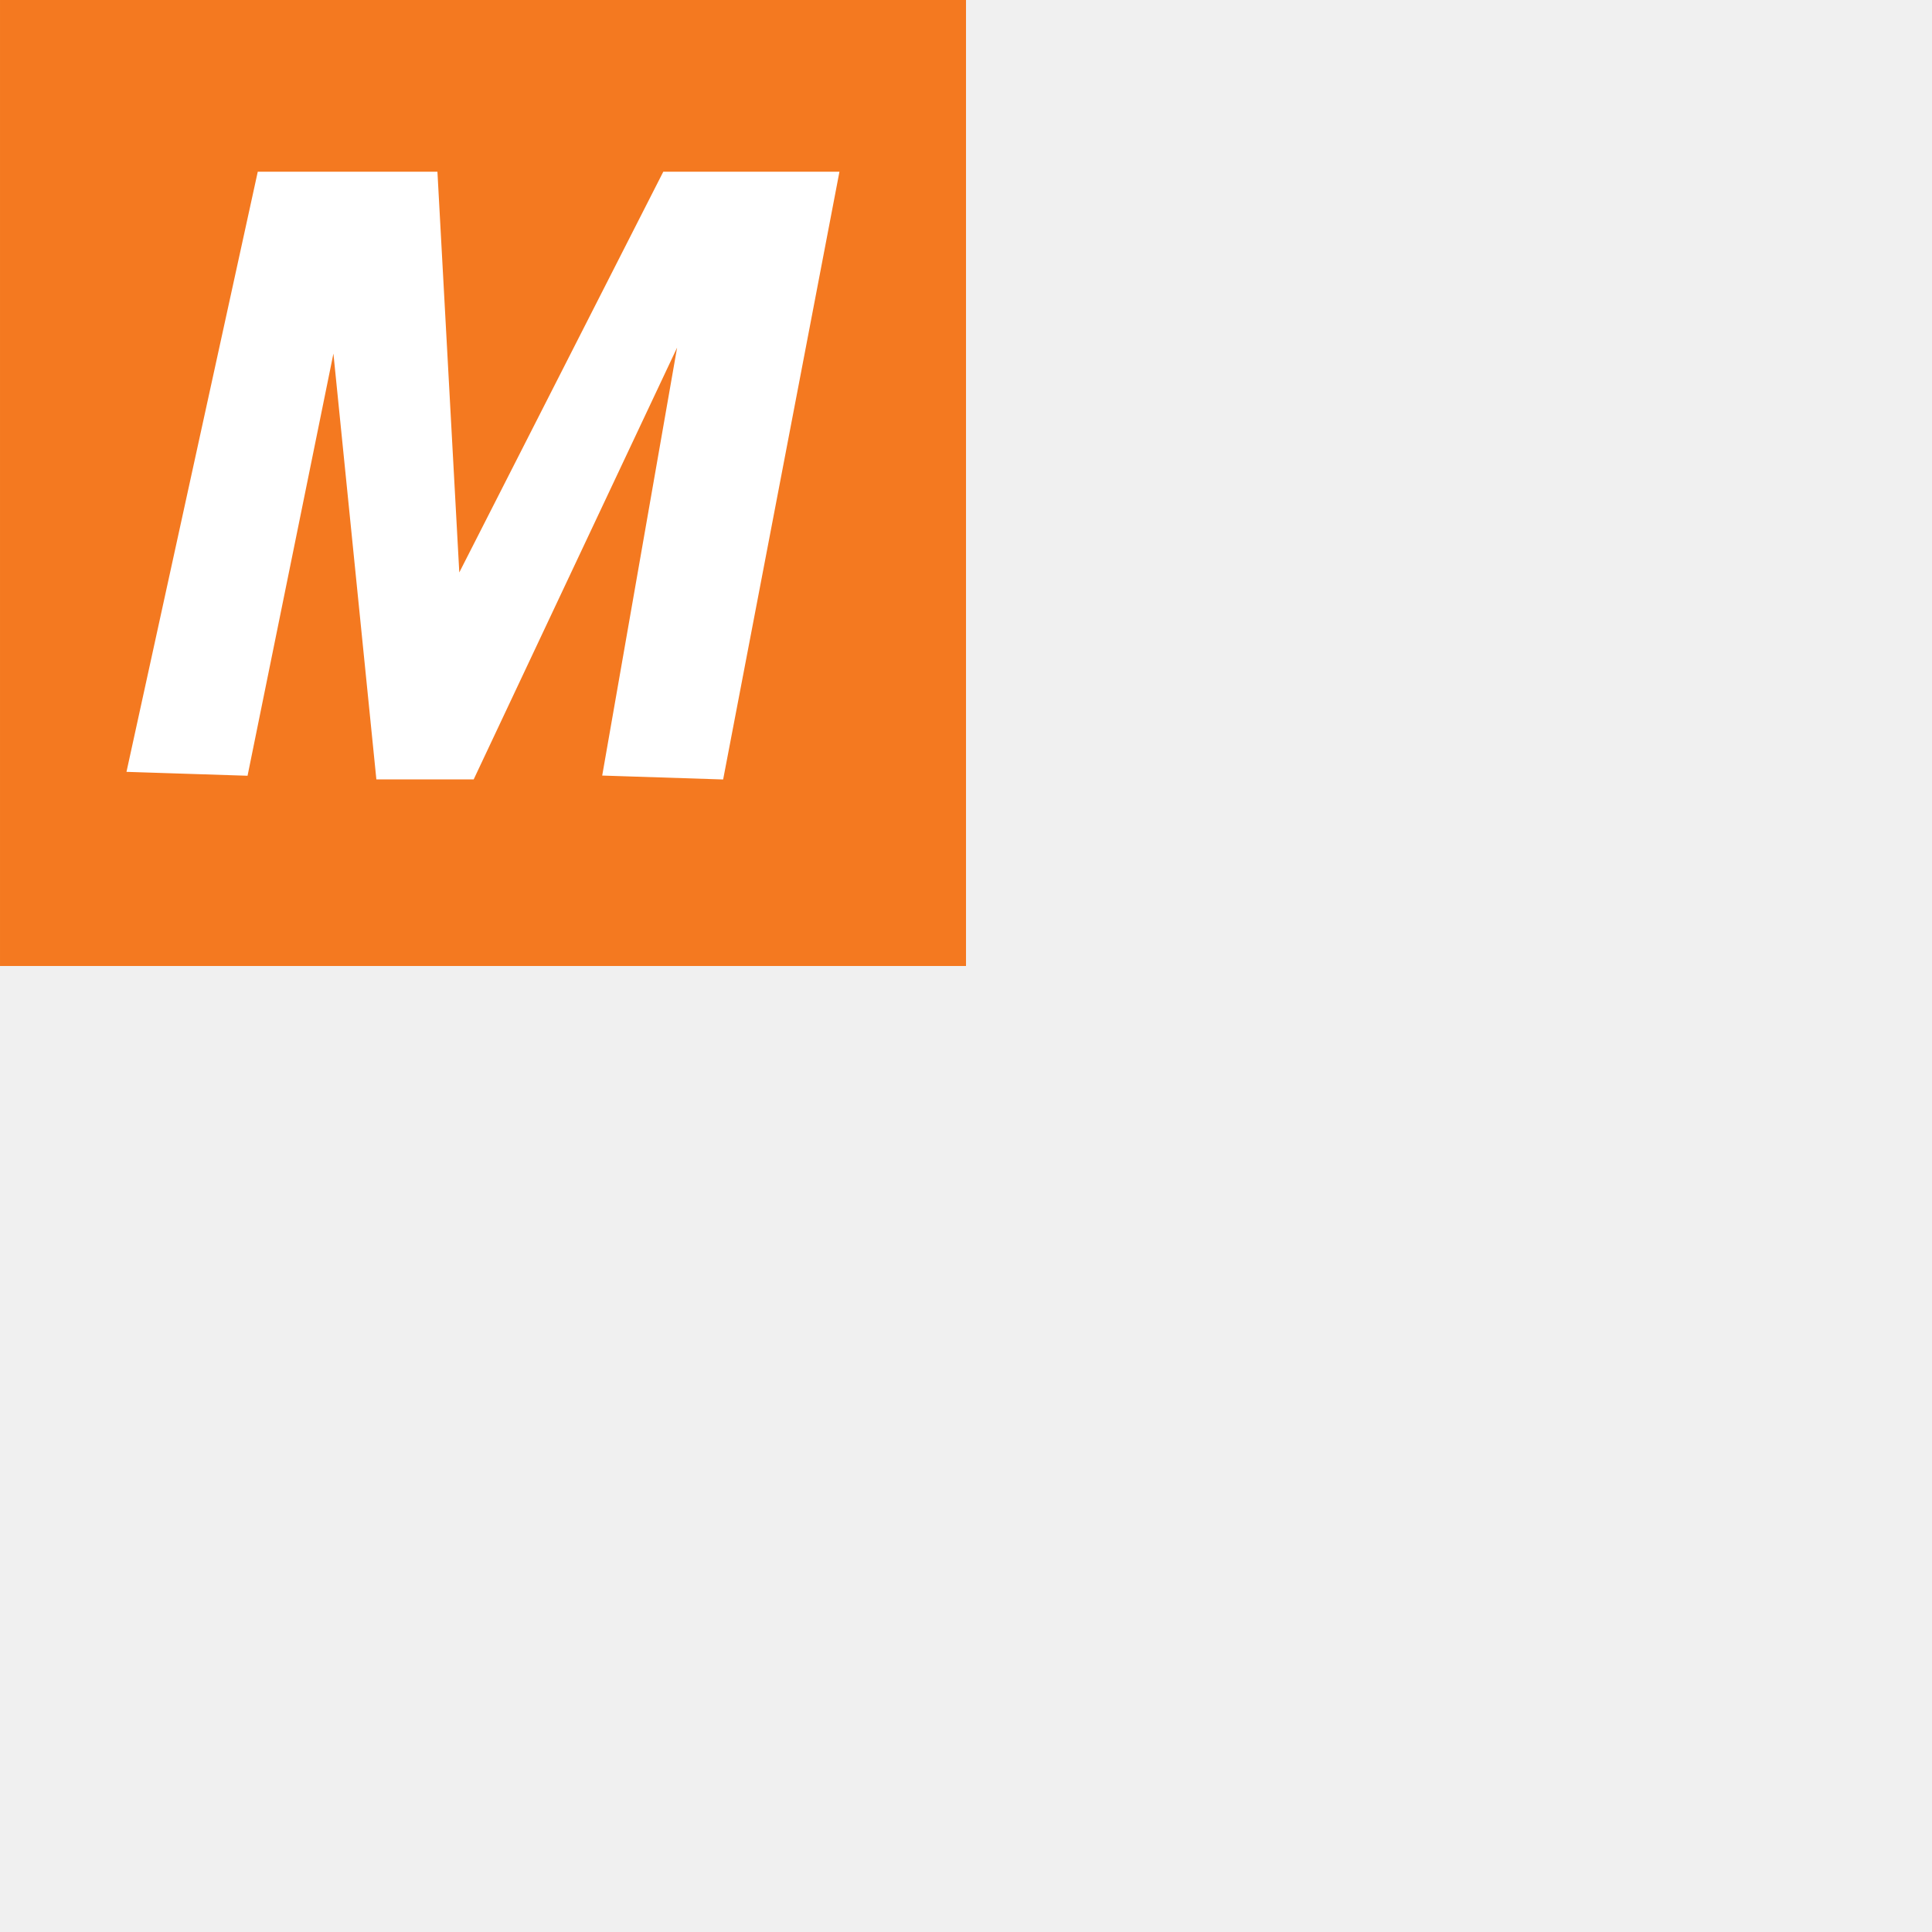
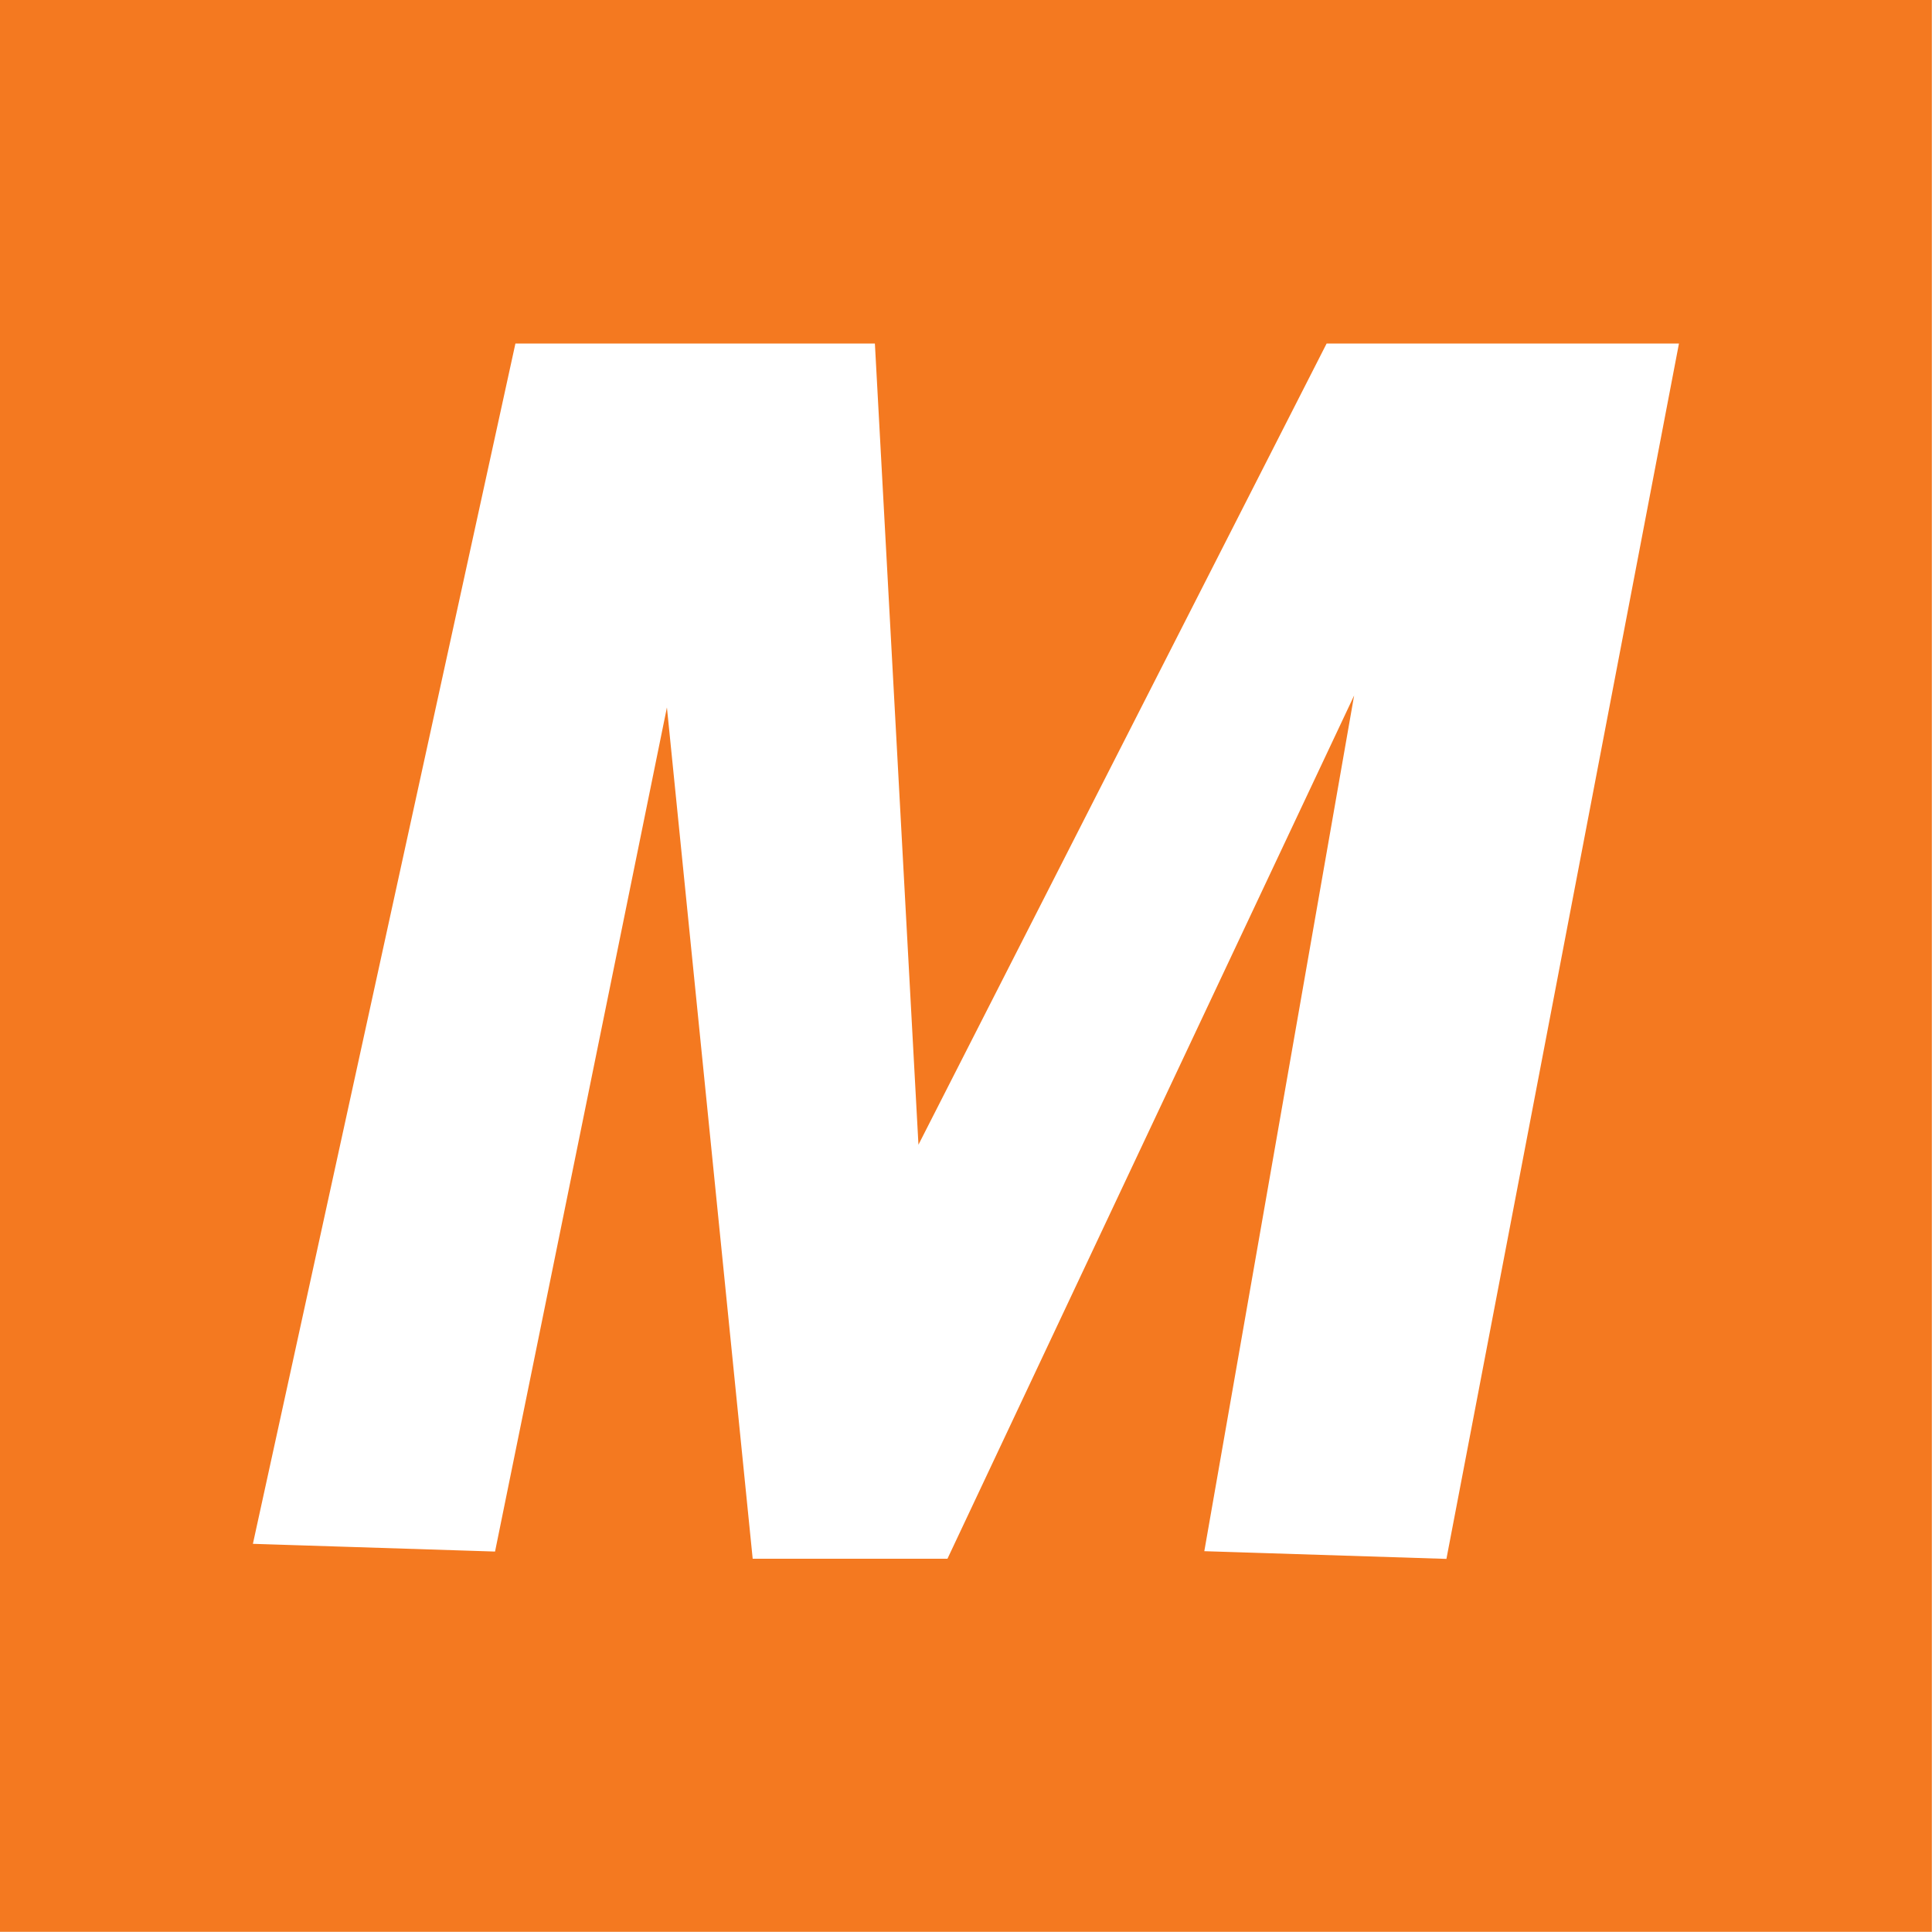
- <svg xmlns="http://www.w3.org/2000/svg" width="100" height="100" viewBox="0 0 200 200" version="1.1">
-   <g transform="scale(.5)">
-     <g id="metro-tram" fill-rule="evenodd" transform="translate(0,-852.3622)">
-       <g transform="matrix(3.975906,0,0,3.975906,-1640,-1165.578)">
-         <rect width="50.303" height="50.303" x="412.485" y="507.542" fill="#f47920" fill-rule="nonzero" />
-         <path d="M 419.256,547.591 L 426.028,516.635 L 435.121,516.635 L 436.282,537.917 L 447.116,516.635 L 456.016,516.635 L 450.018,547.978 L 444.021,547.784 L 448.084,524.568 L 437.056,547.978 L 432.219,547.978 L 429.897,524.955 L 425.254,547.784 L 419.256,547.591 z" fill="#fff" stroke-width=".3" stroke="#fff" />
-       </g>
-     </g>
+ <svg xmlns="http://www.w3.org/2000/svg" width="100" height="100">
+   <g id="metro-tram" fill-rule="evenodd">
+     <path fill="#f47920" fill-rule="nonzero" d="M0 0h99.99v99.99h-100z" />
+     <path d="M13.46 79.62l13.46-61.54H45l2.3 42.3 21.55-42.3h17.69l-11.92 62.3L62.69 80l8.08-46.15-21.92 46.53h-9.62l-4.61-45.76L25.38 80l-11.92-.38z" fill="#fff" stroke-width=".6" stroke="#fff" />
  </g>
</svg>
